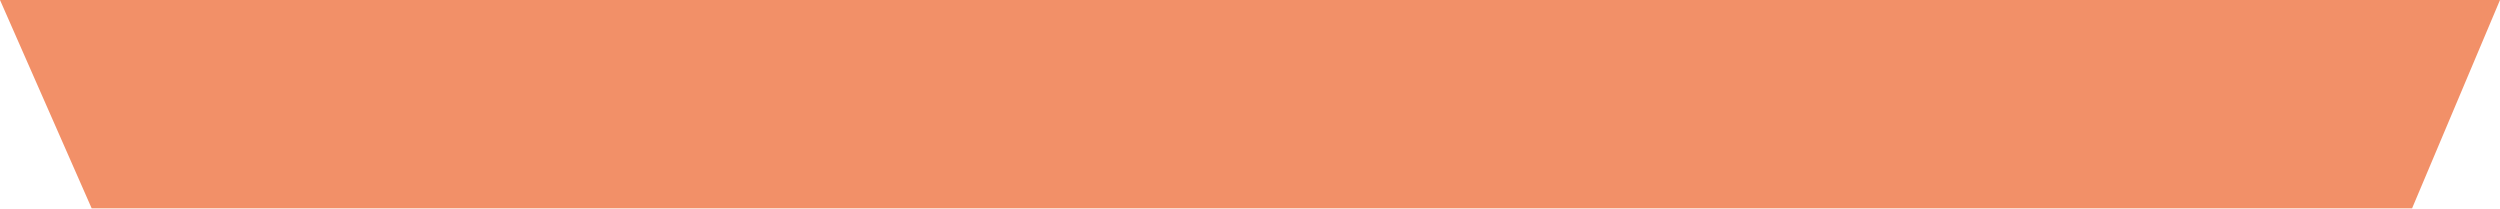
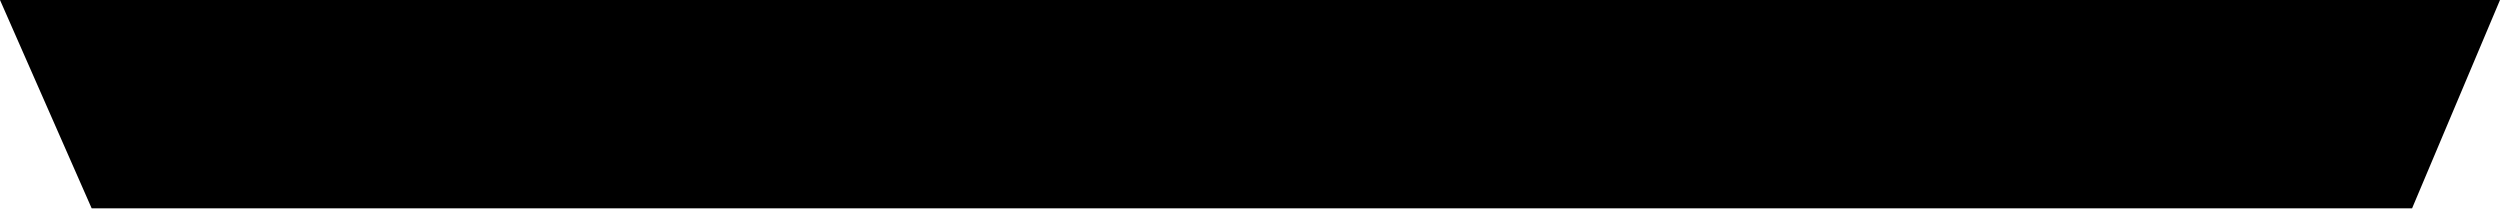
- <svg xmlns="http://www.w3.org/2000/svg" version="1.1" id="Layer_1" x="0px" y="0px" viewBox="0 0 600 50" style="enable-background:new 0 0 600 50;" xml:space="preserve">
-   <style type="text/css">
- 	.st0{fill:#F29068;}
- </style>
+ <svg xmlns="http://www.w3.org/2000/svg" version="1.1" id="Layer_1" x="0px" y="0px" viewBox="0 0 600 50" height="5" width="60" xml:space="preserve">
  <polygon class="st0" points="0,0 22,50 578.9,50 600,0 " />
</svg>
